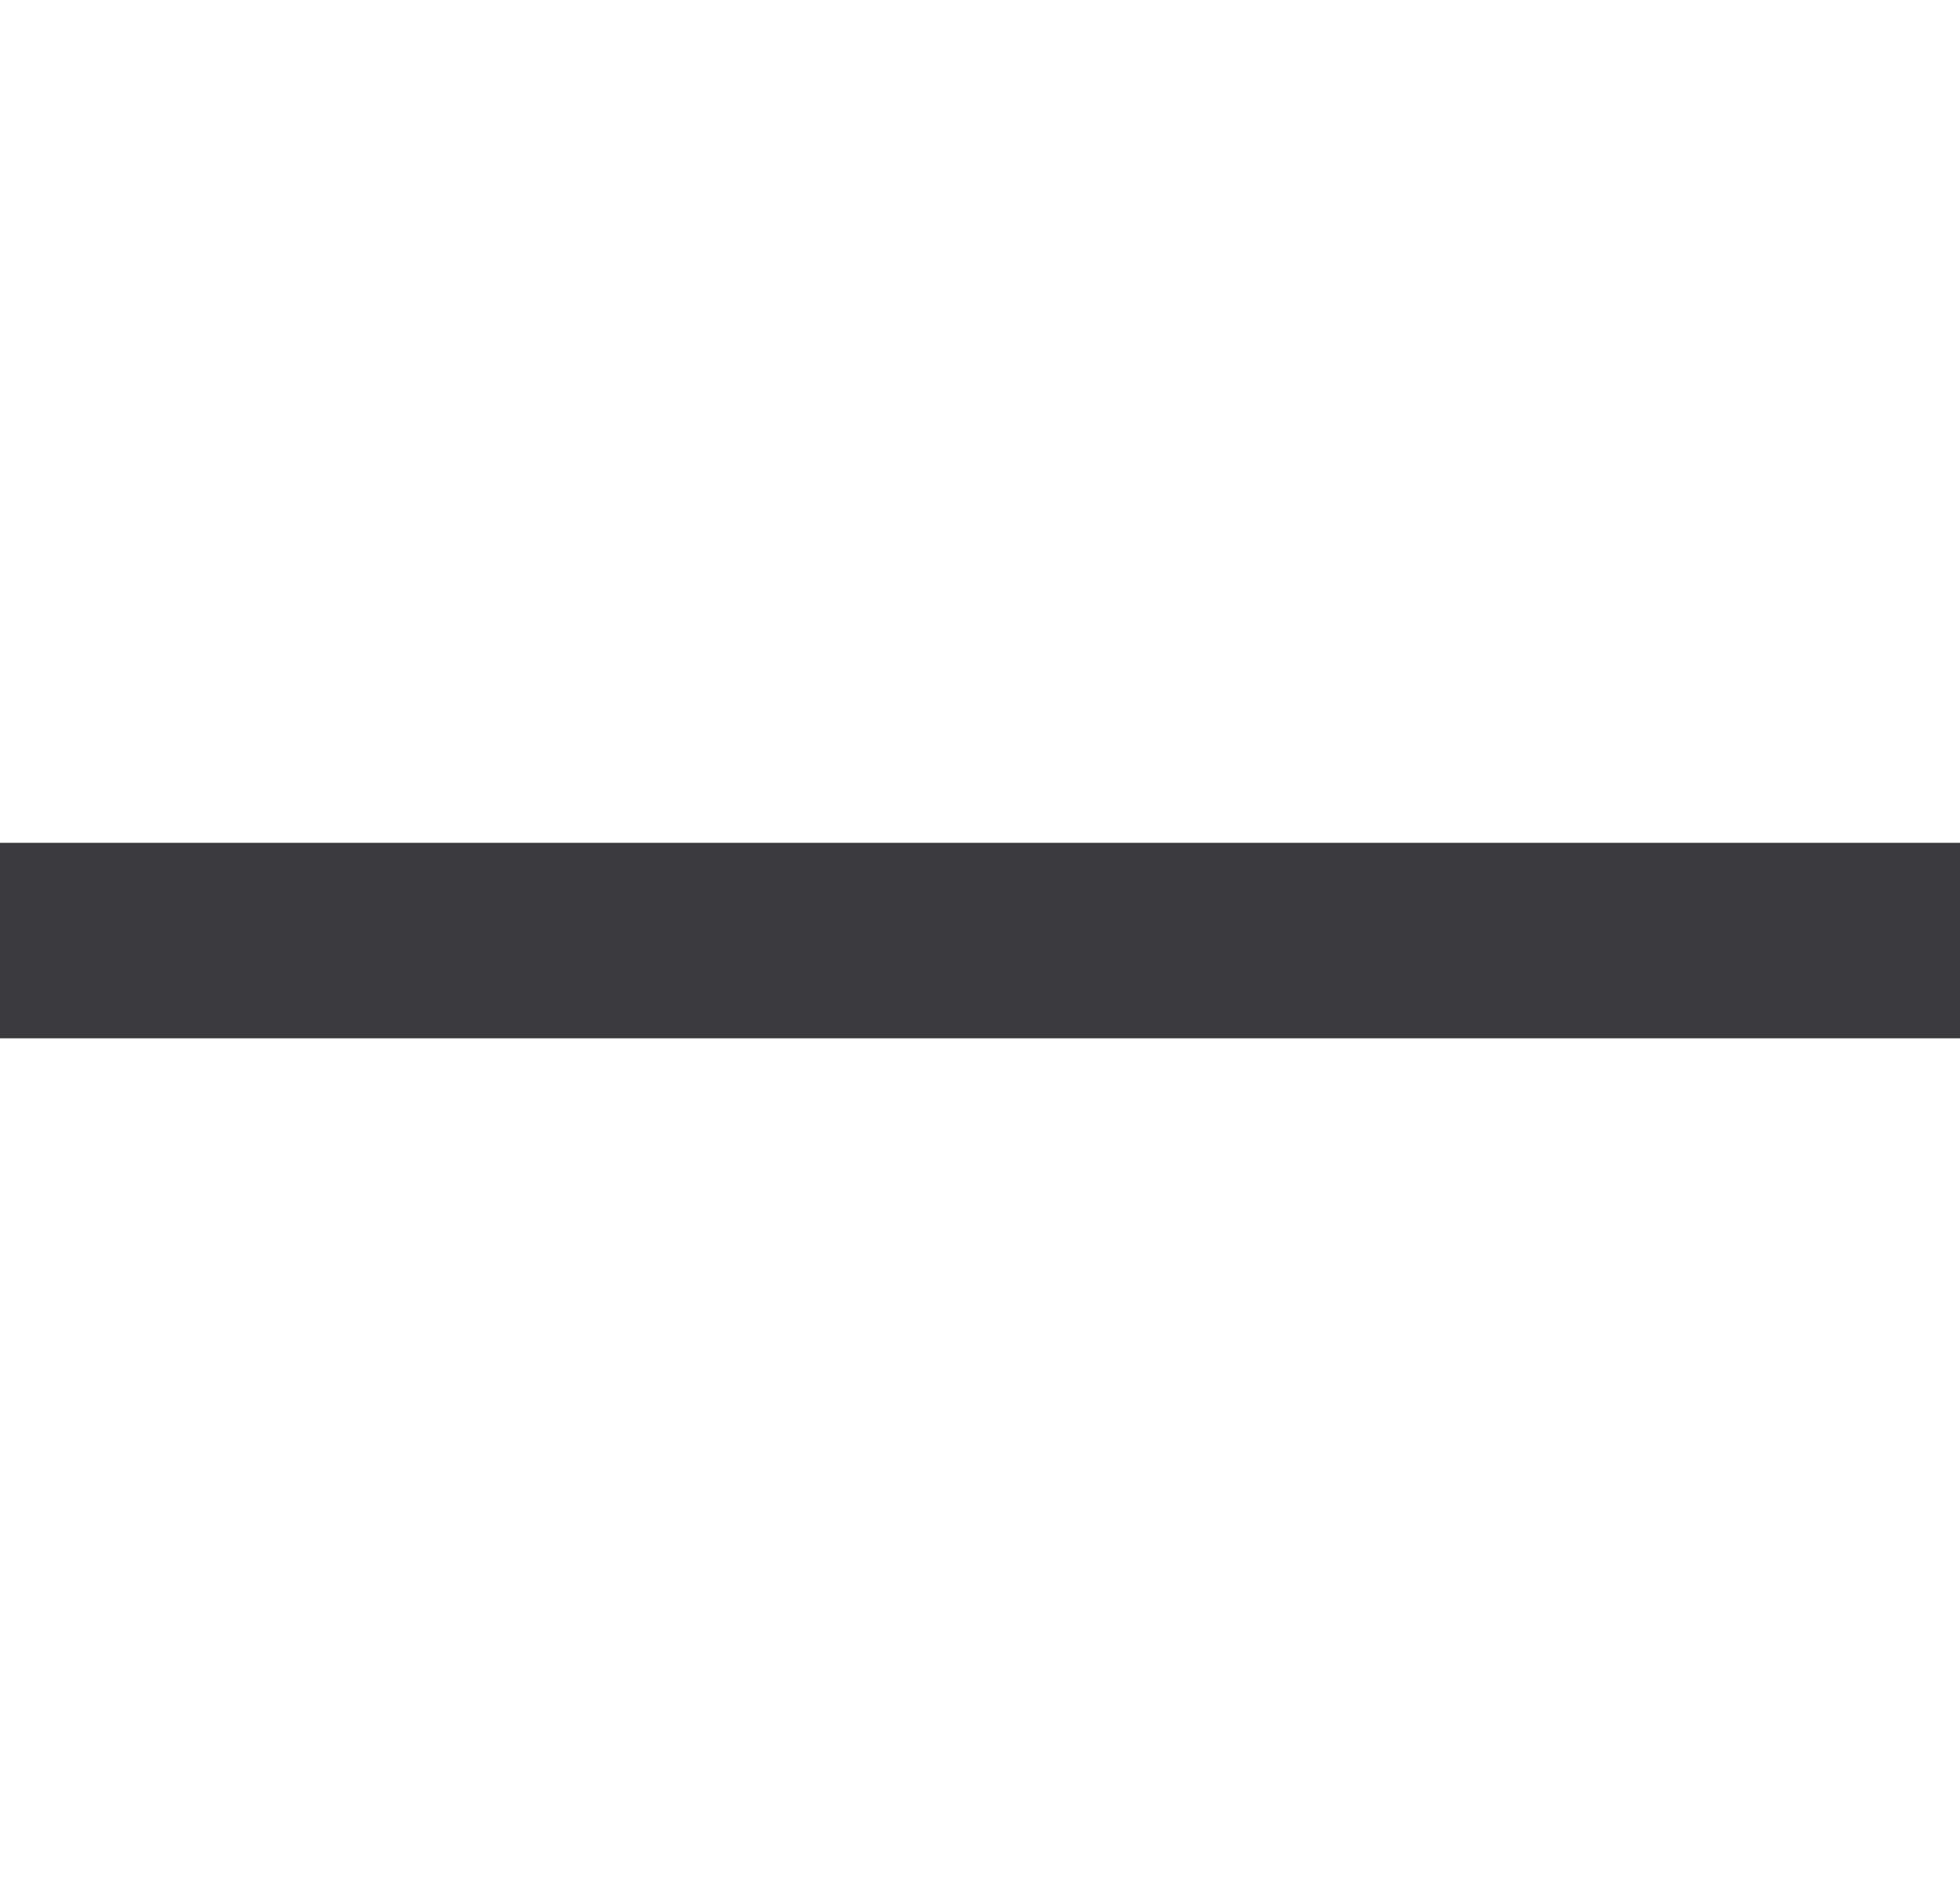
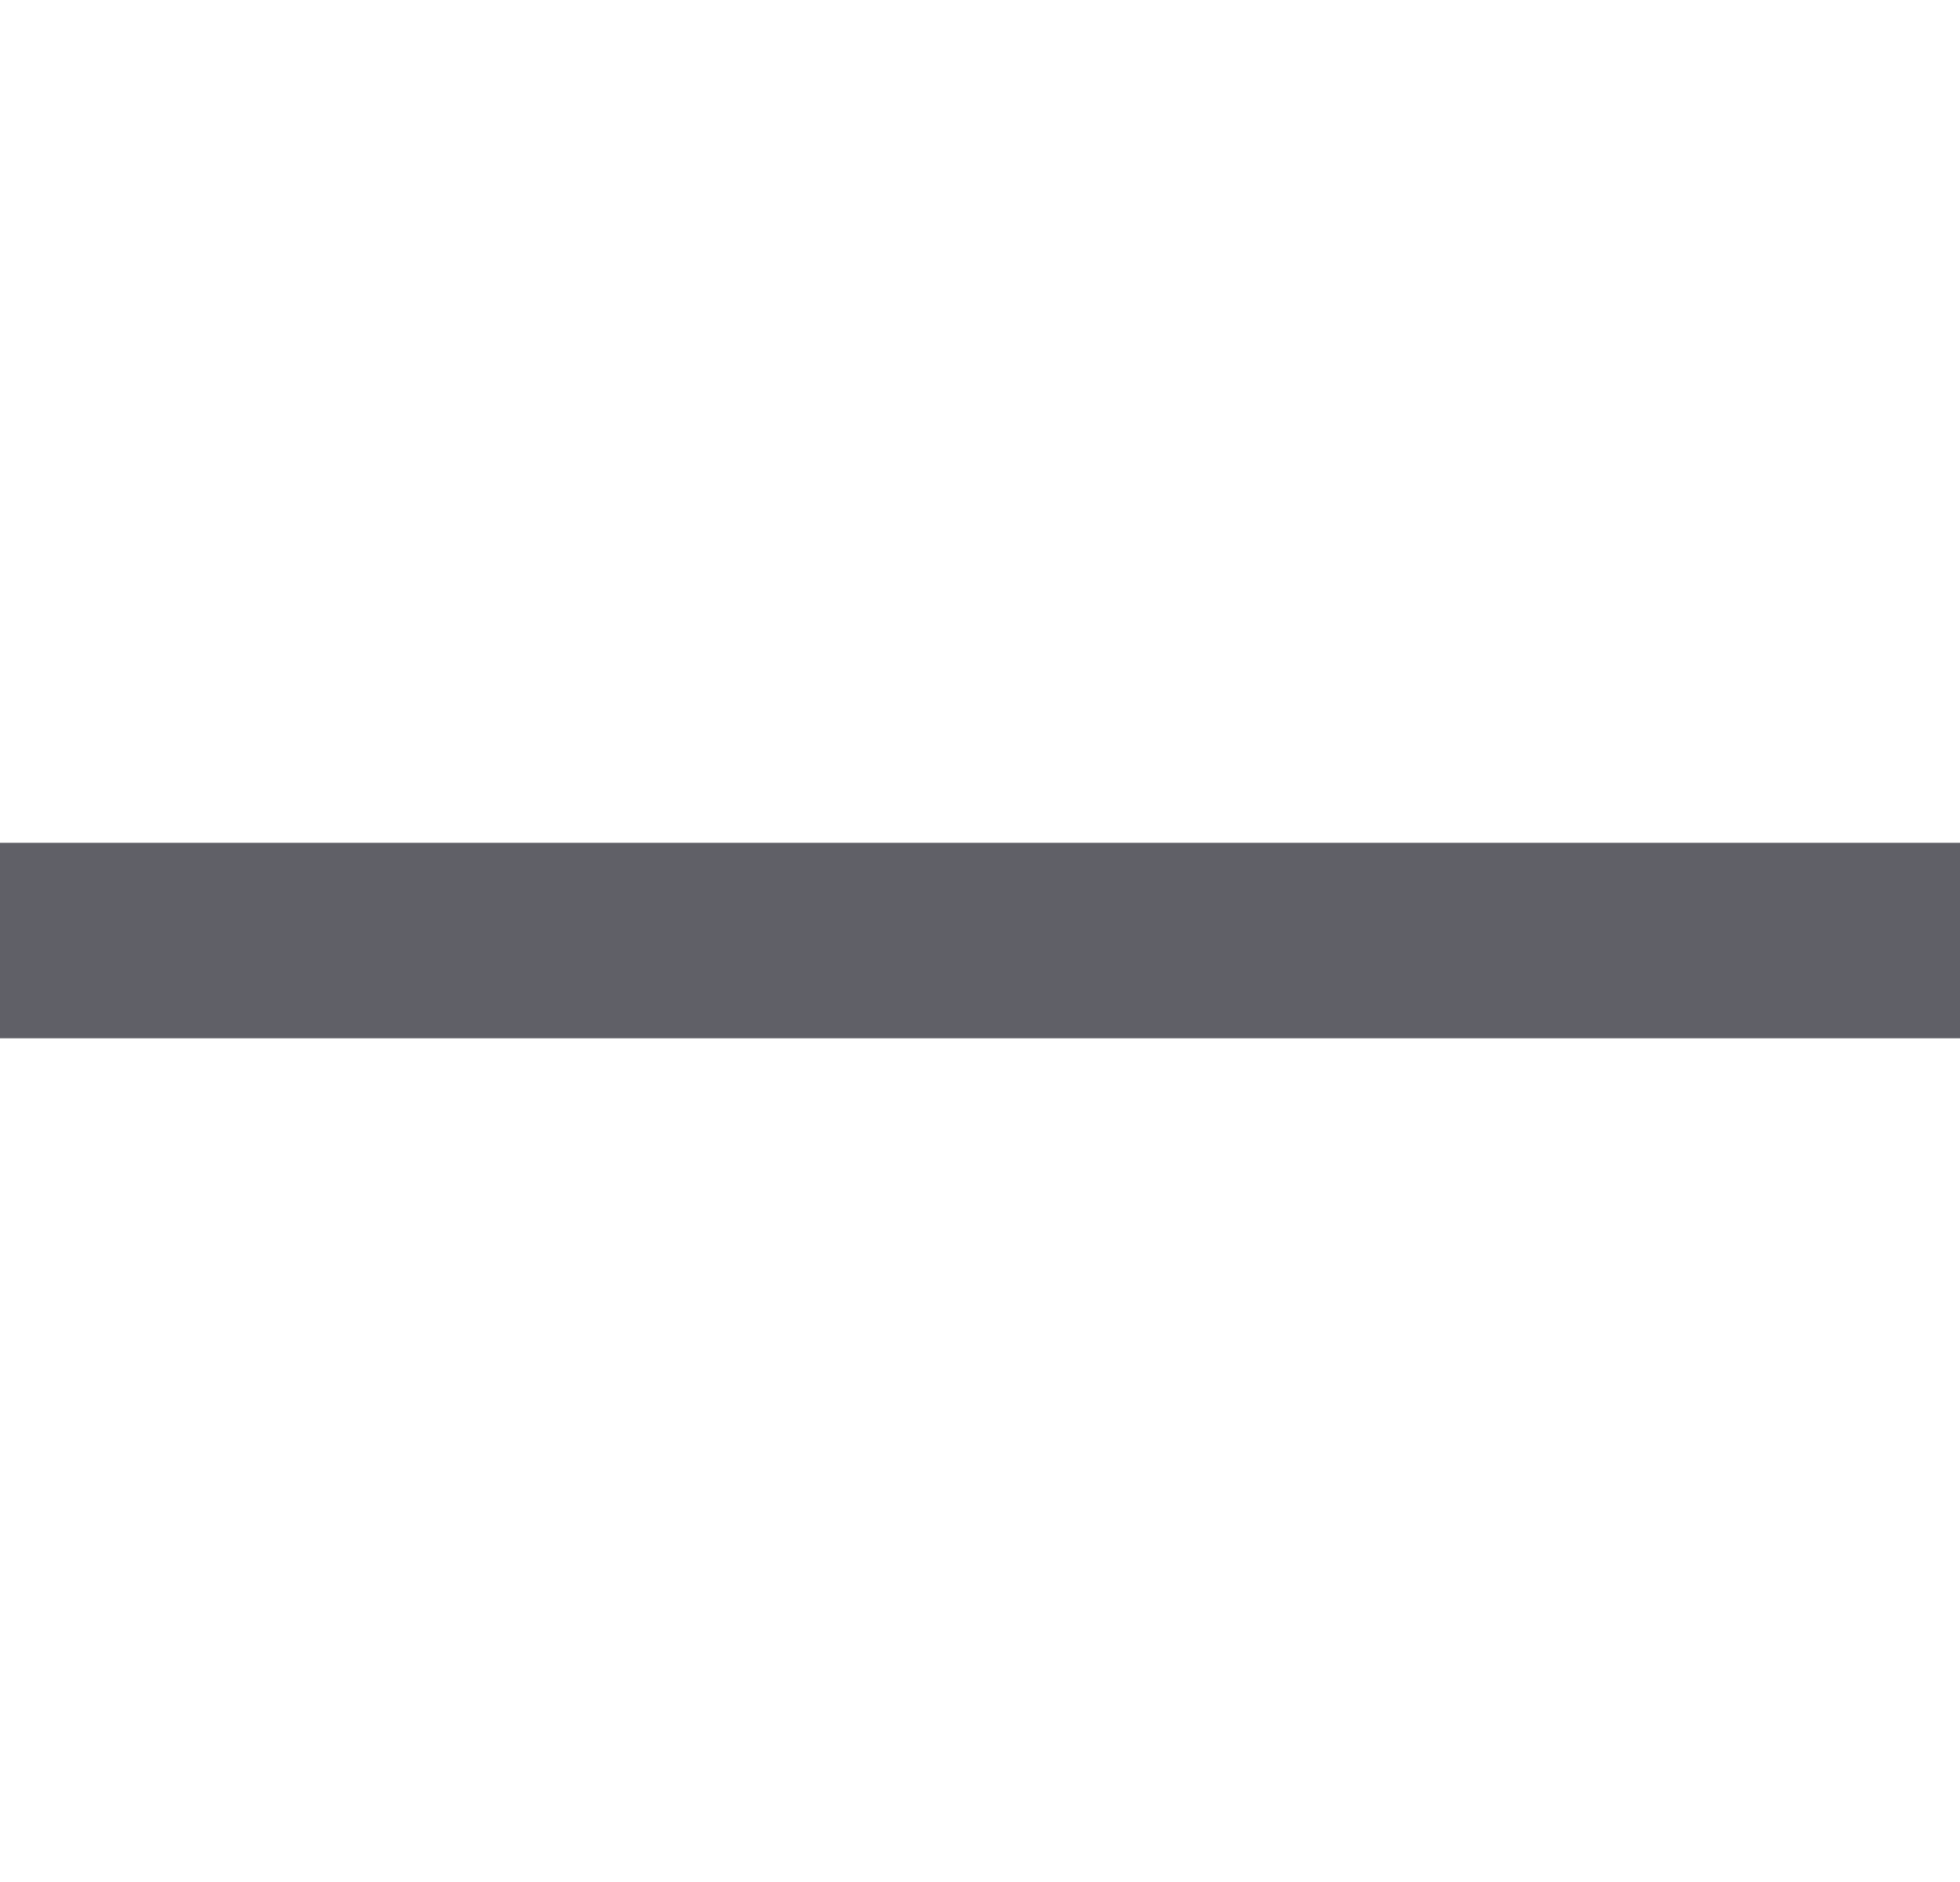
<svg xmlns="http://www.w3.org/2000/svg" version="1.1" id="Capa_1" x="0px" y="0px" viewBox="-364 535.4 412 395.6" style="enable-background:new -364 535.4 412 395.6;" xml:space="preserve">
  <style type="text/css">
- 	.st0{fill:#3B3B3F;}
+ 	.st0{fill:#606067;}
</style>
  <rect id="XMLID_44_" x="-364.9" y="712.6" class="st0" width="413.9" height="41.1" />
</svg>
